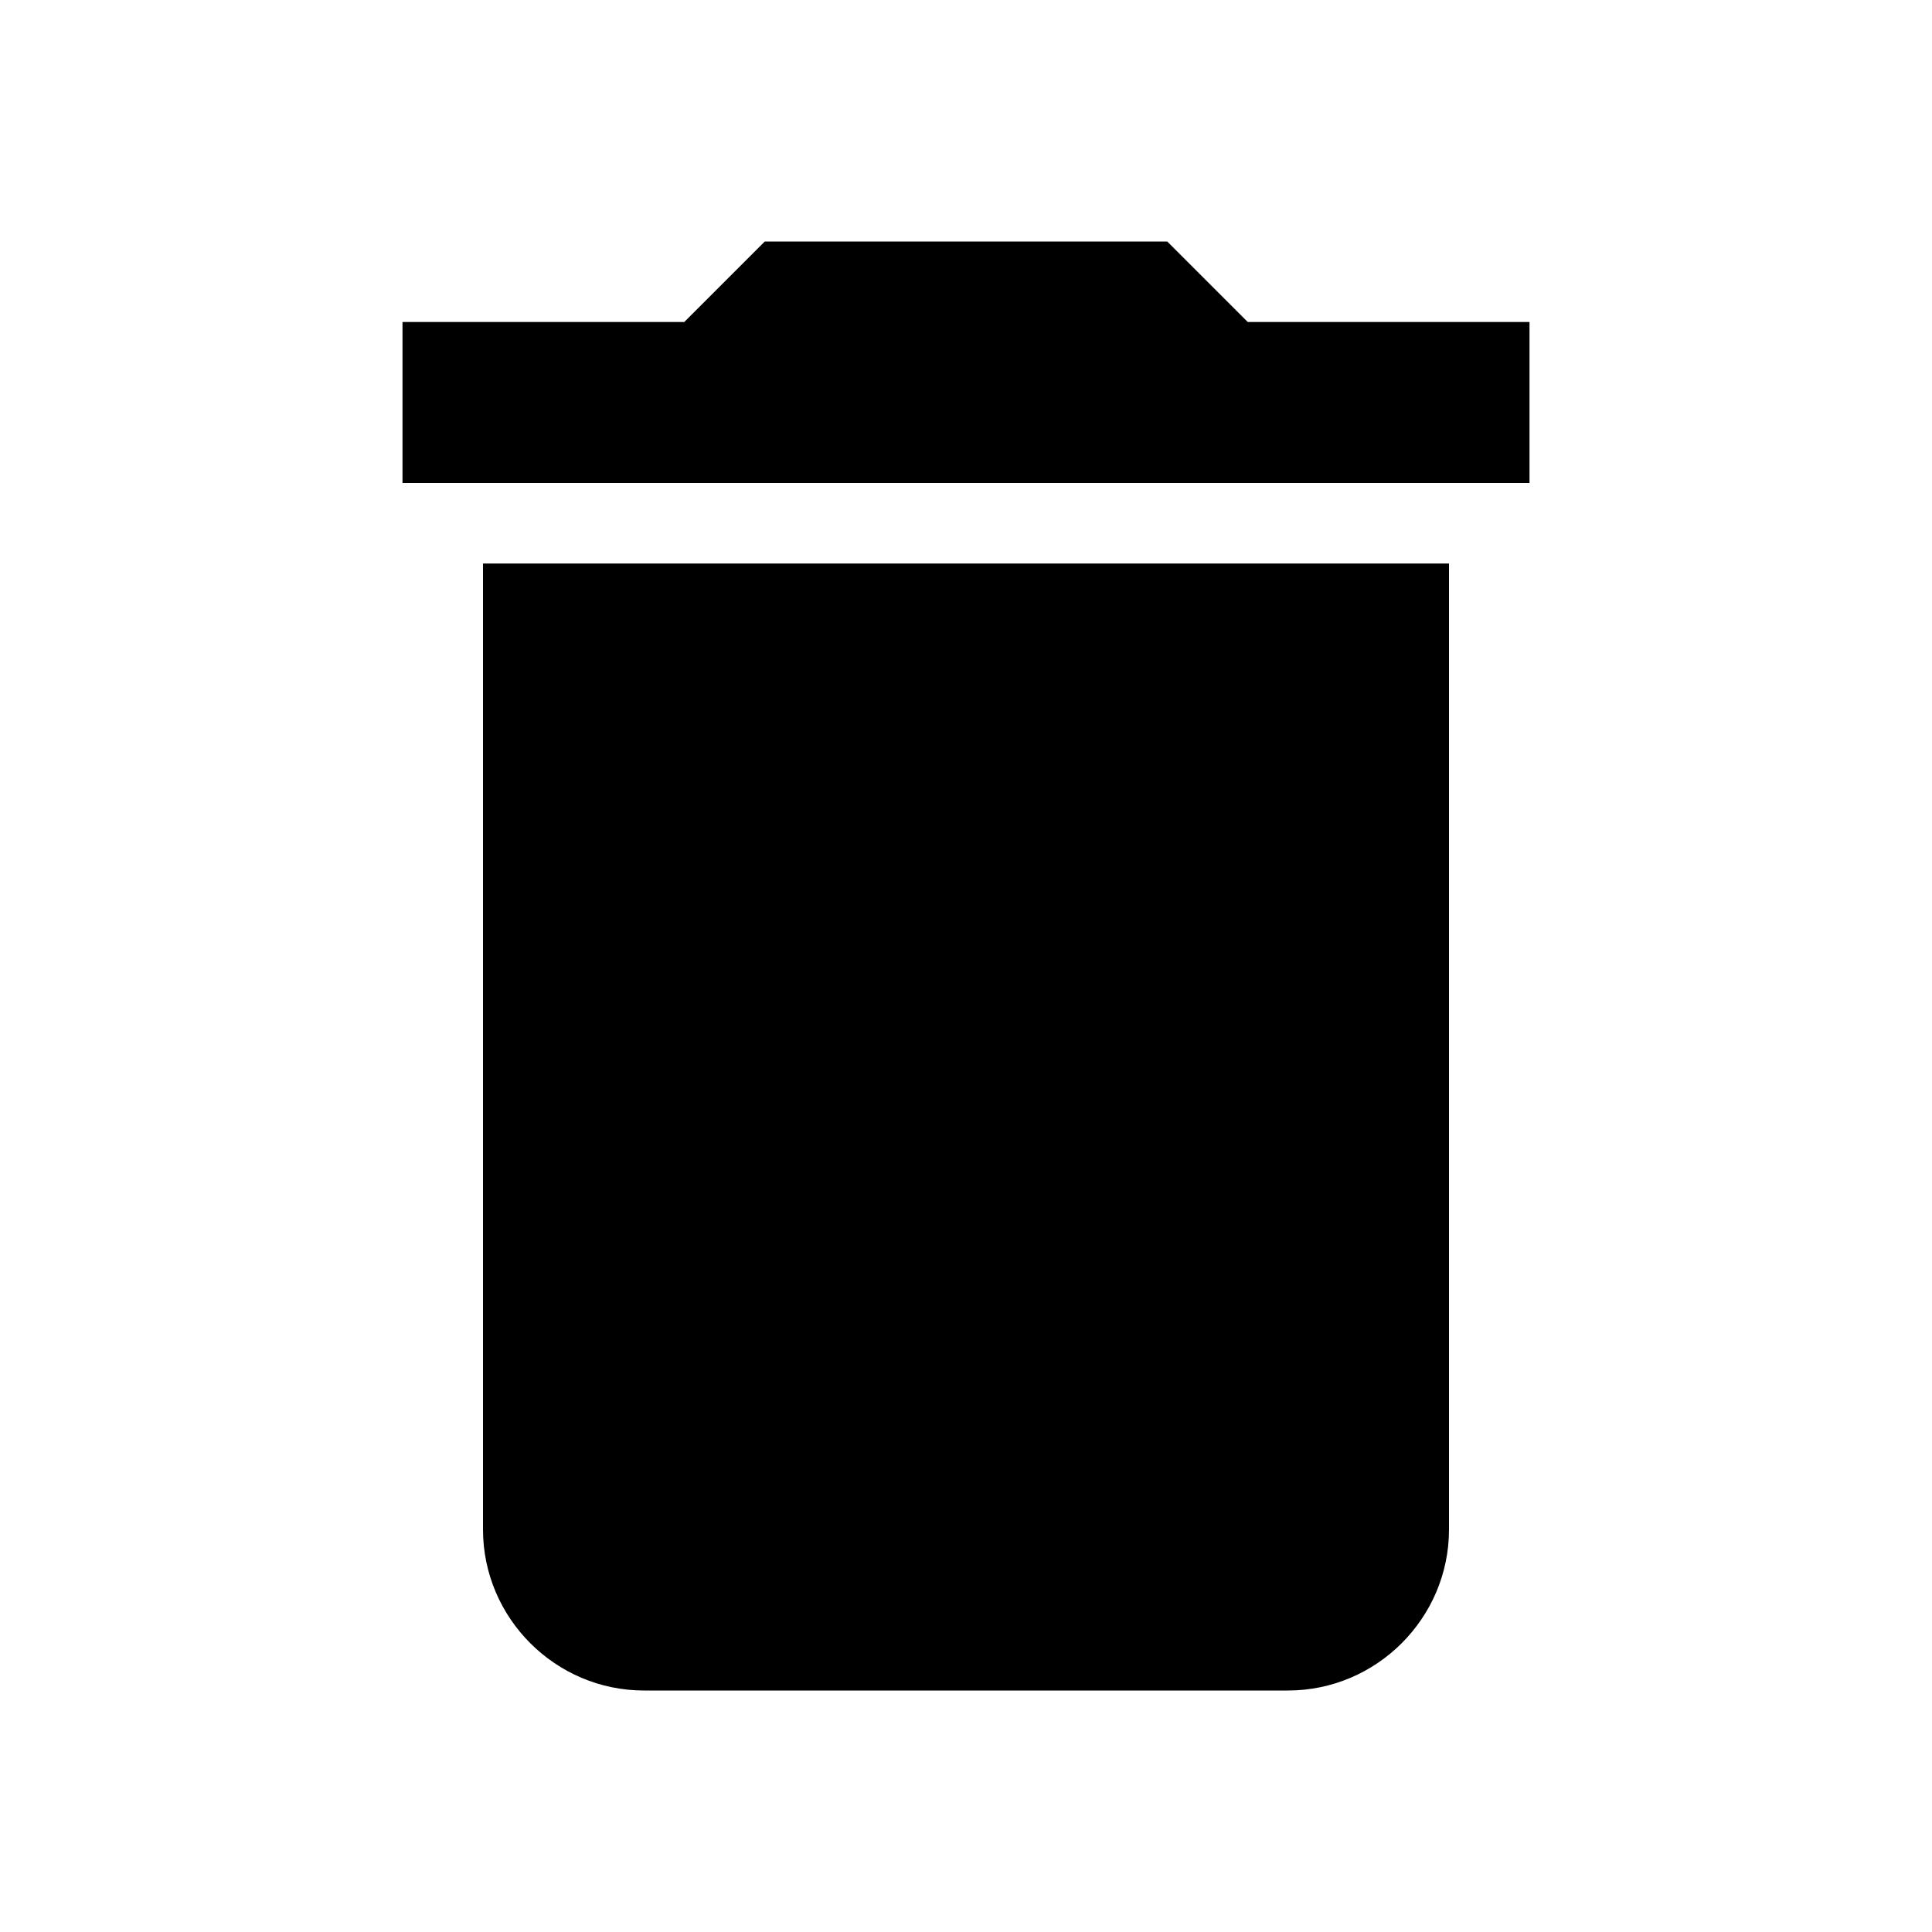
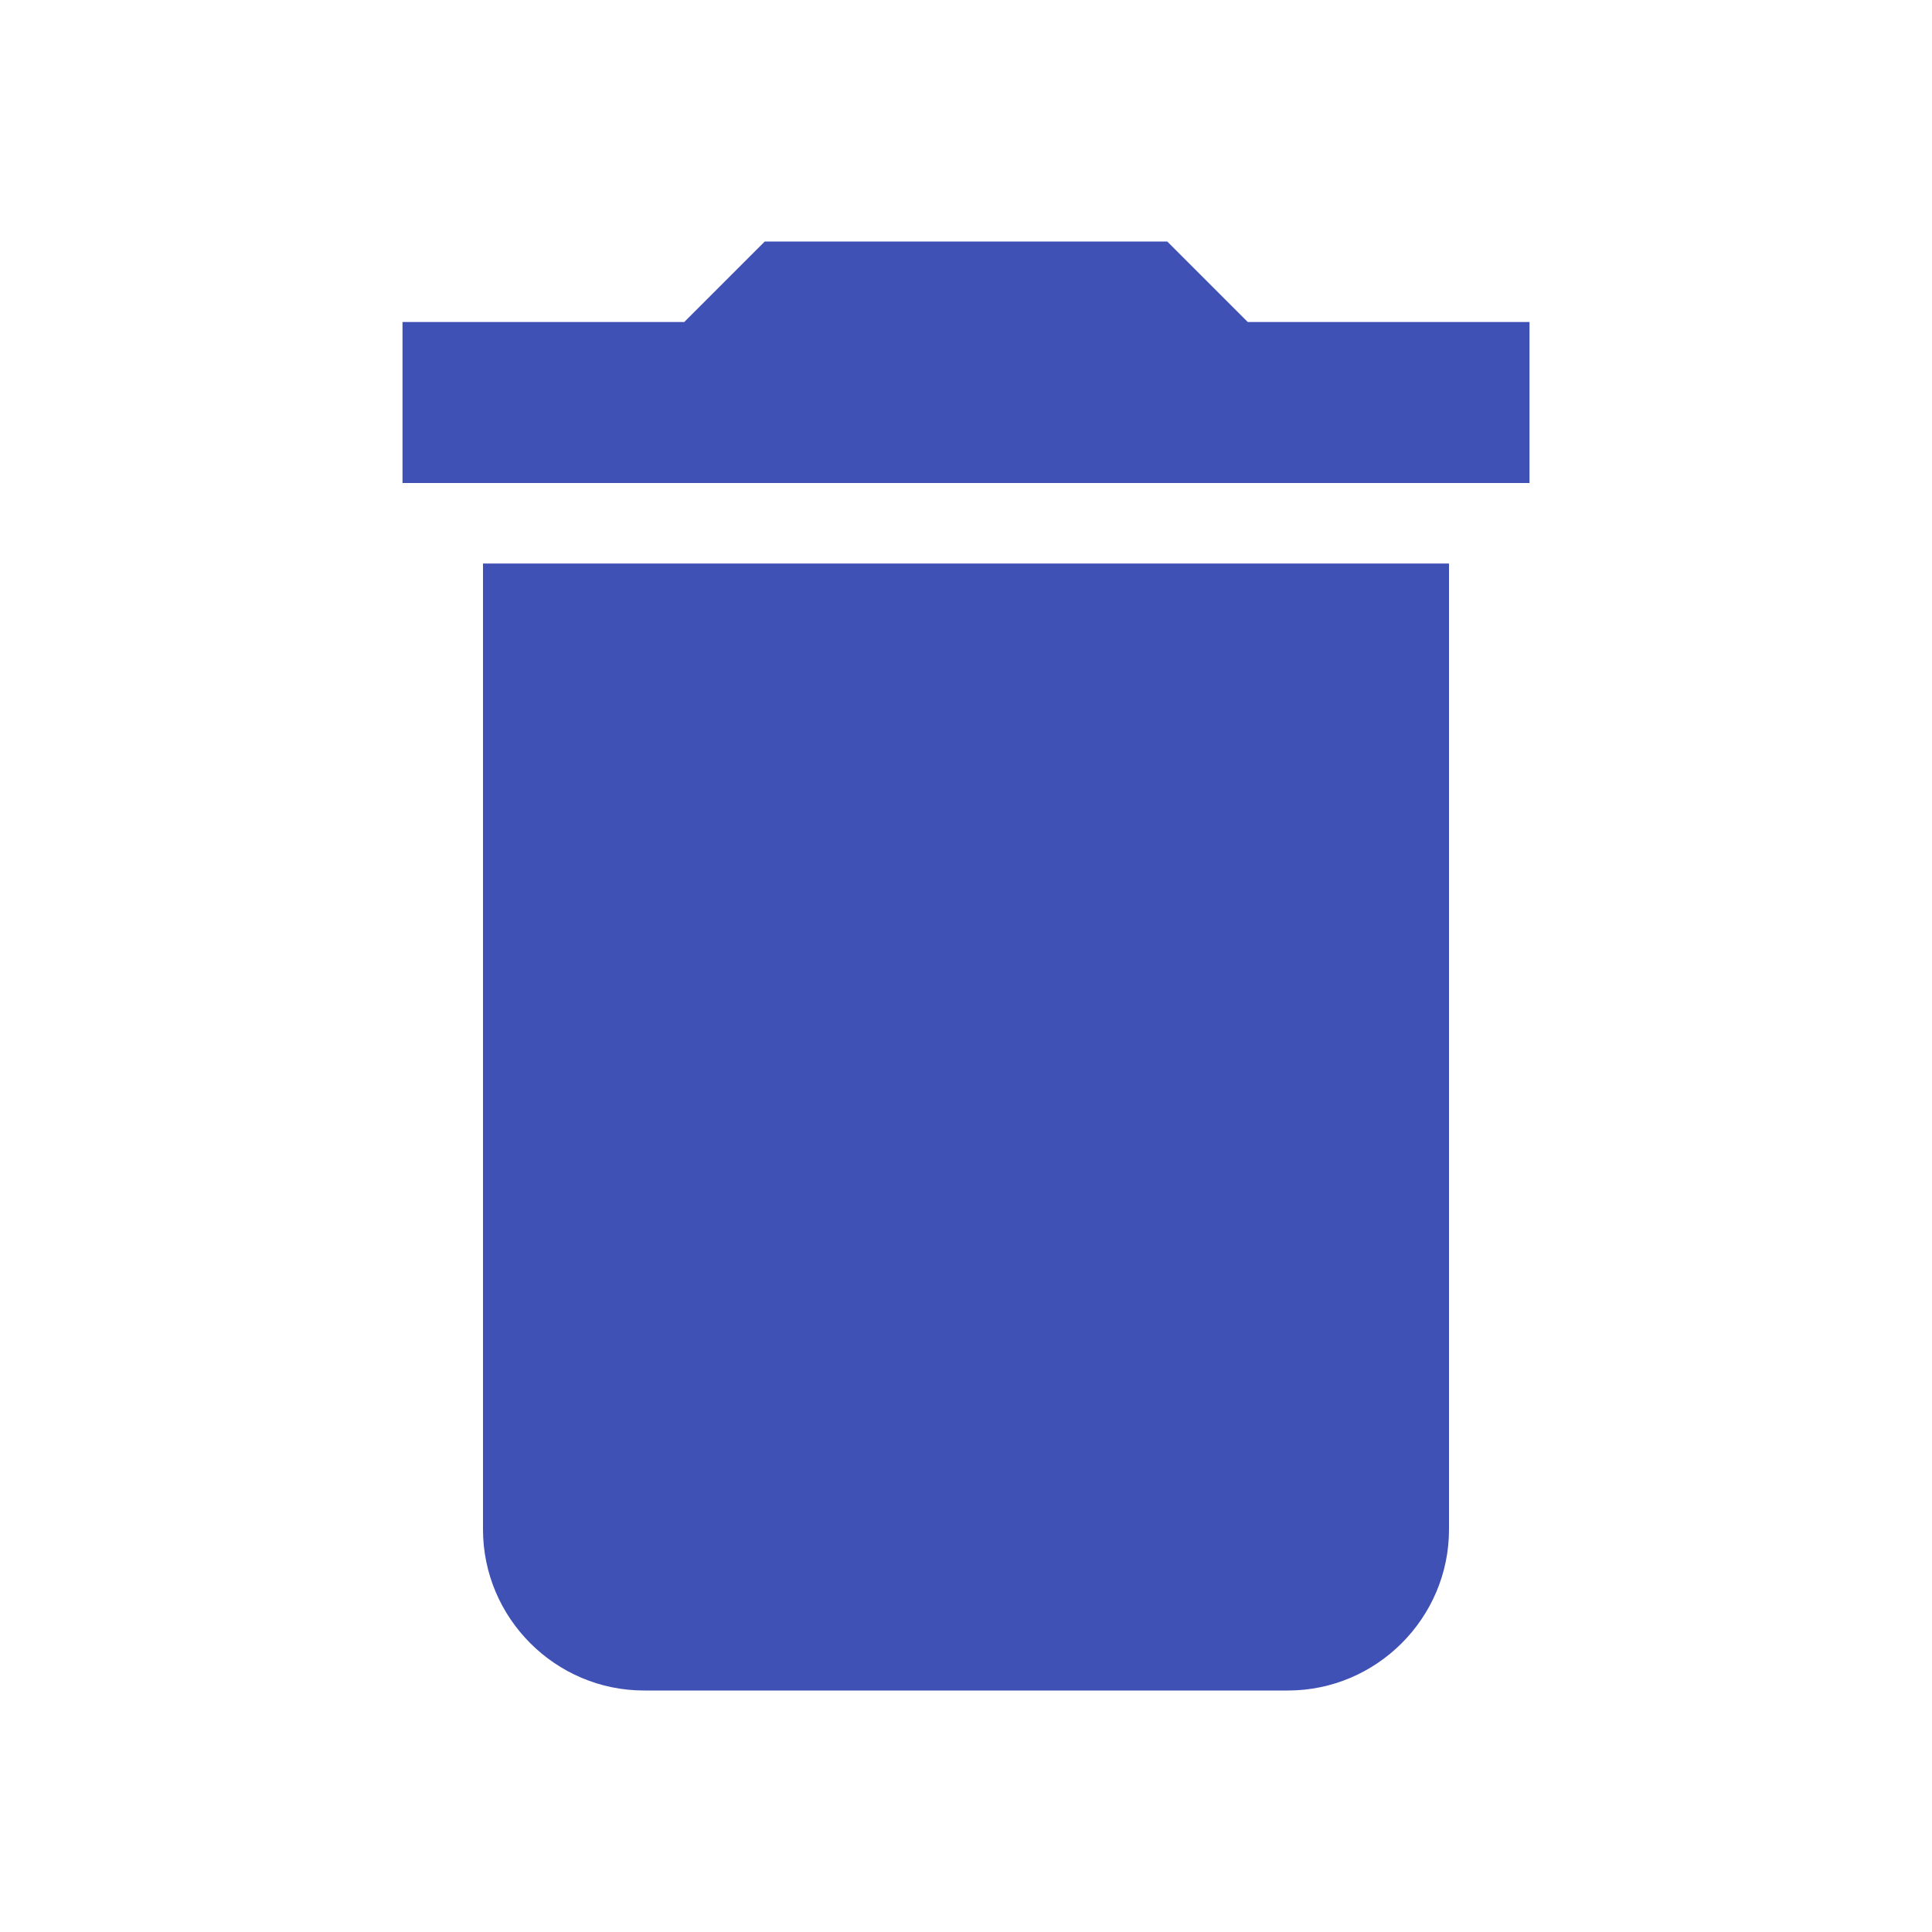
- <svg xmlns="http://www.w3.org/2000/svg" fill="#000000" height="36" viewBox="0 0 24 24" width="36">
+ <svg xmlns="http://www.w3.org/2000/svg" fill="#3f51b5" height="36" viewBox="0 0 24 24" width="36">
  <path d="M6 19c0 1.1.9 2 2 2h8c1.1 0 2-.9 2-2V7H6v12zM19 4h-3.5l-1-1h-5l-1 1H5v2h14V4z" />
  <path d="M0 0h24v24H0z" fill="none" />
</svg>
